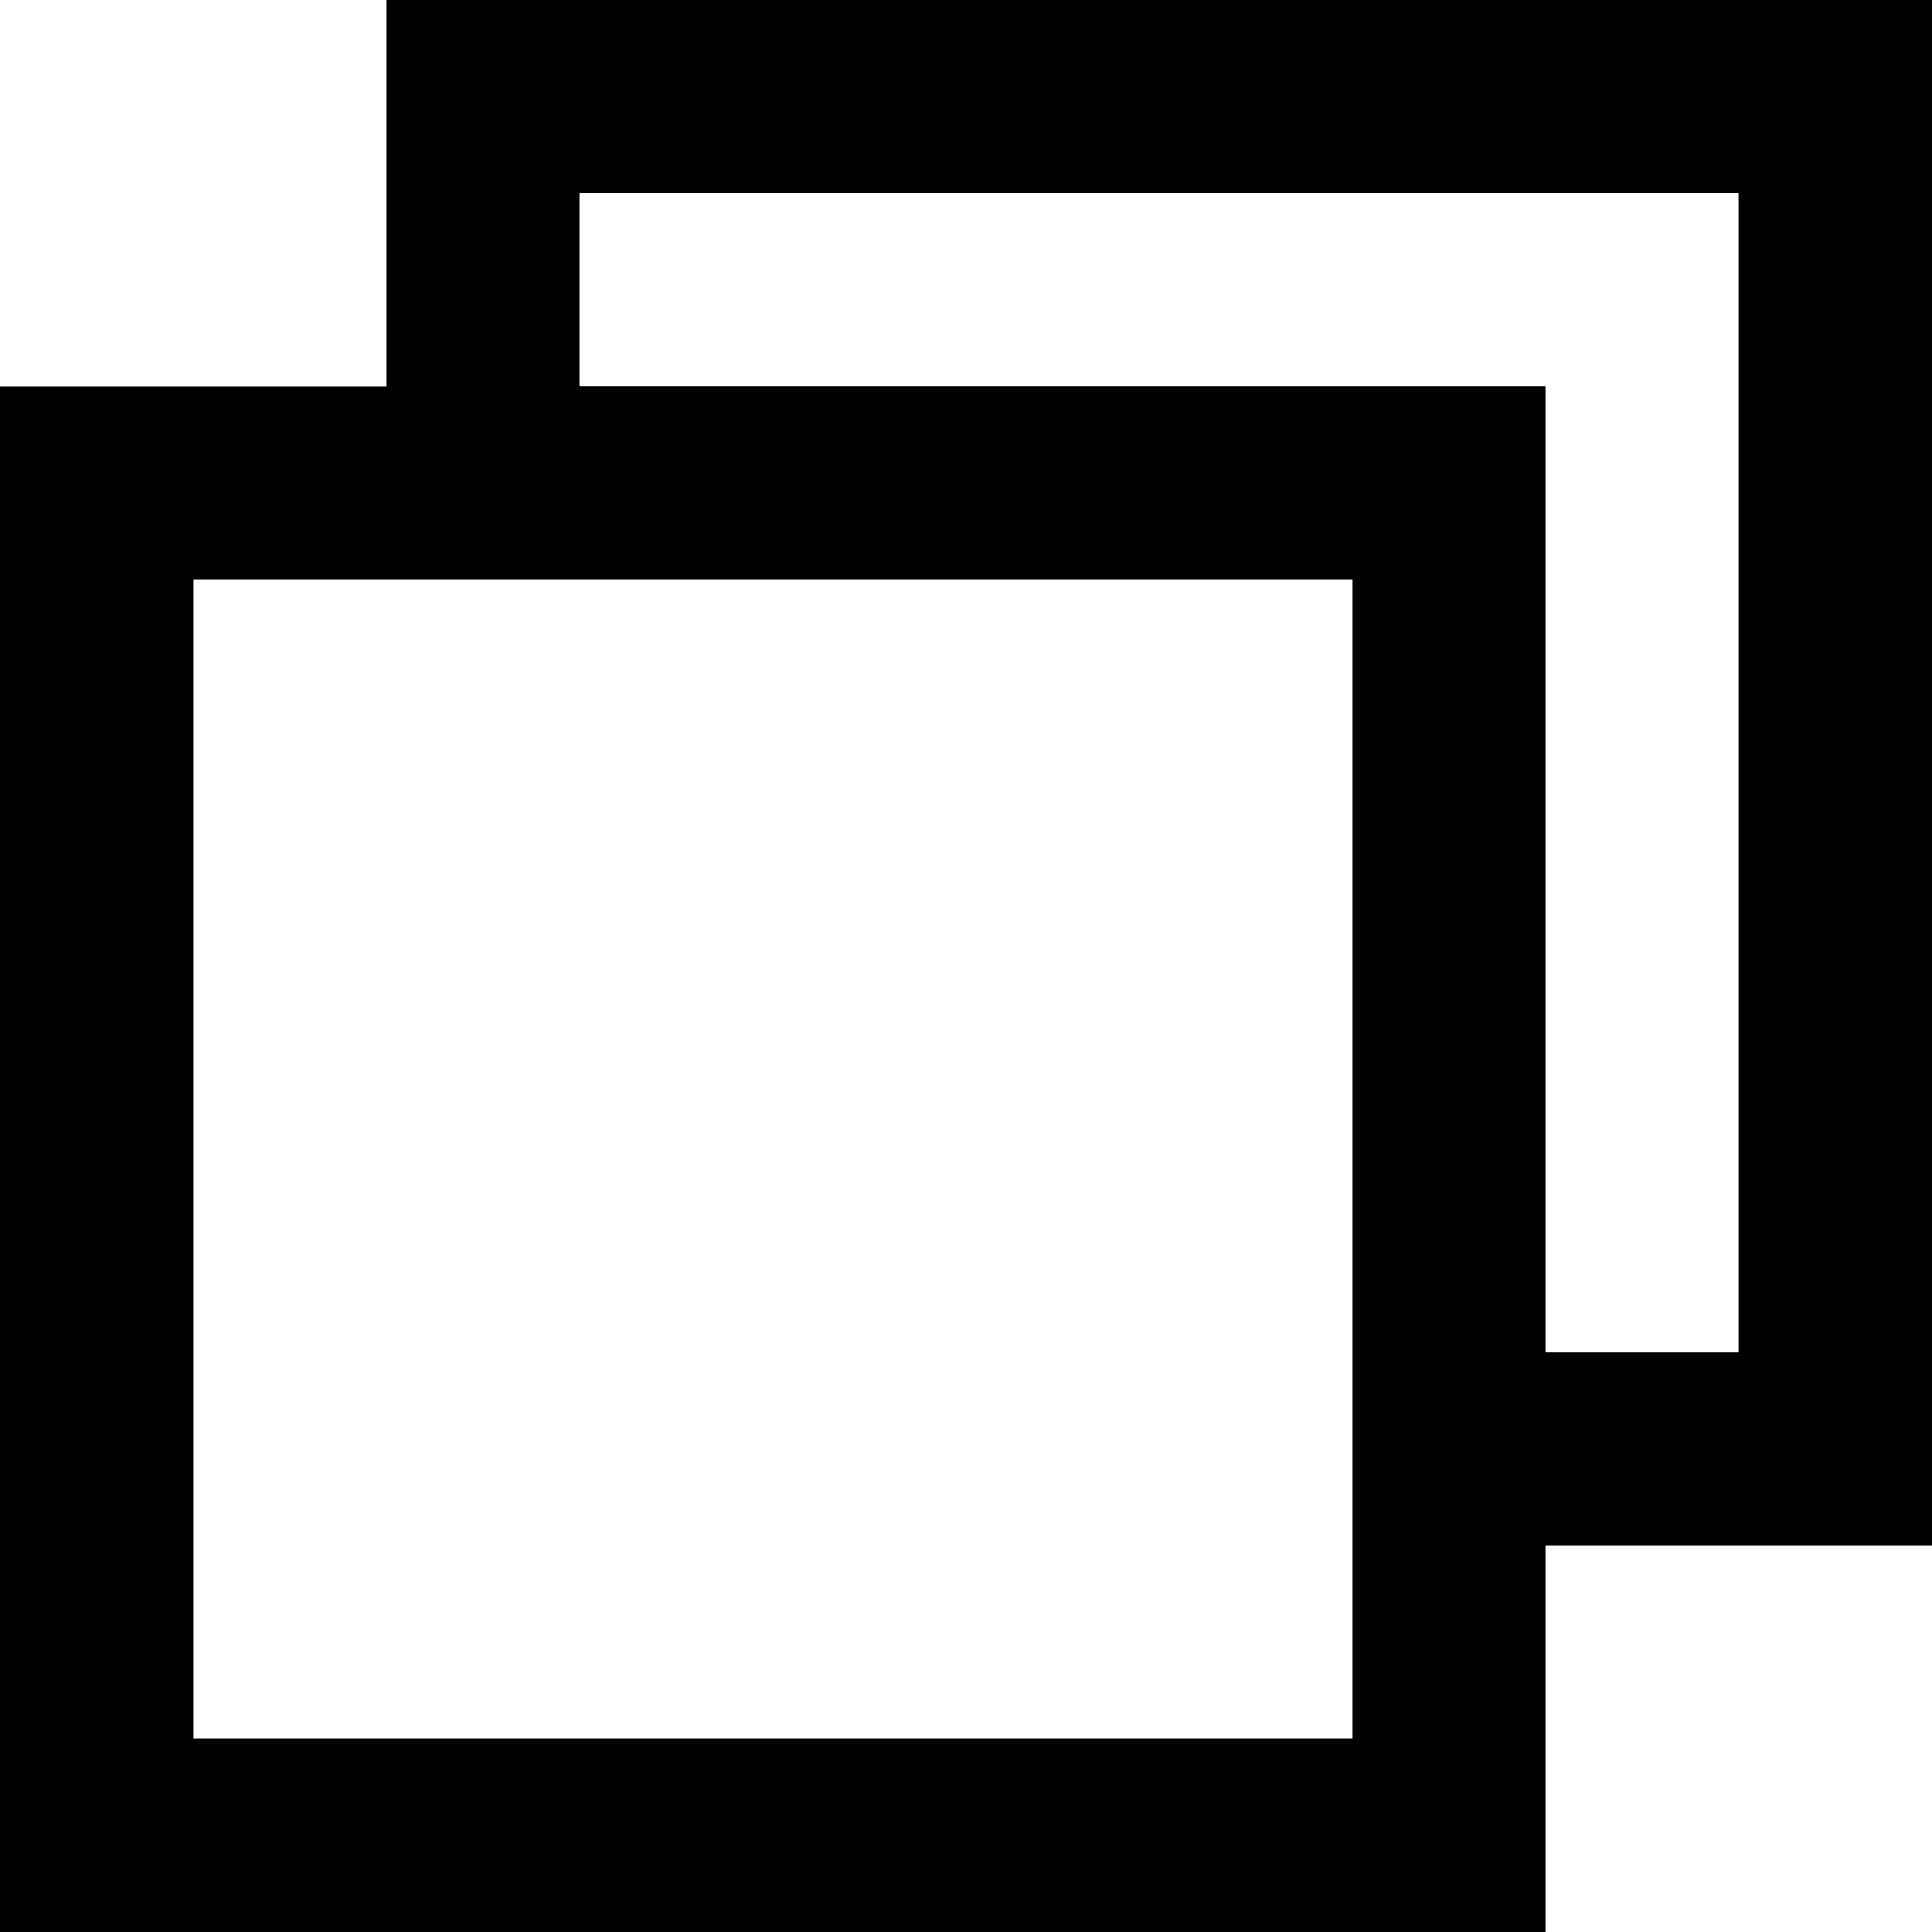
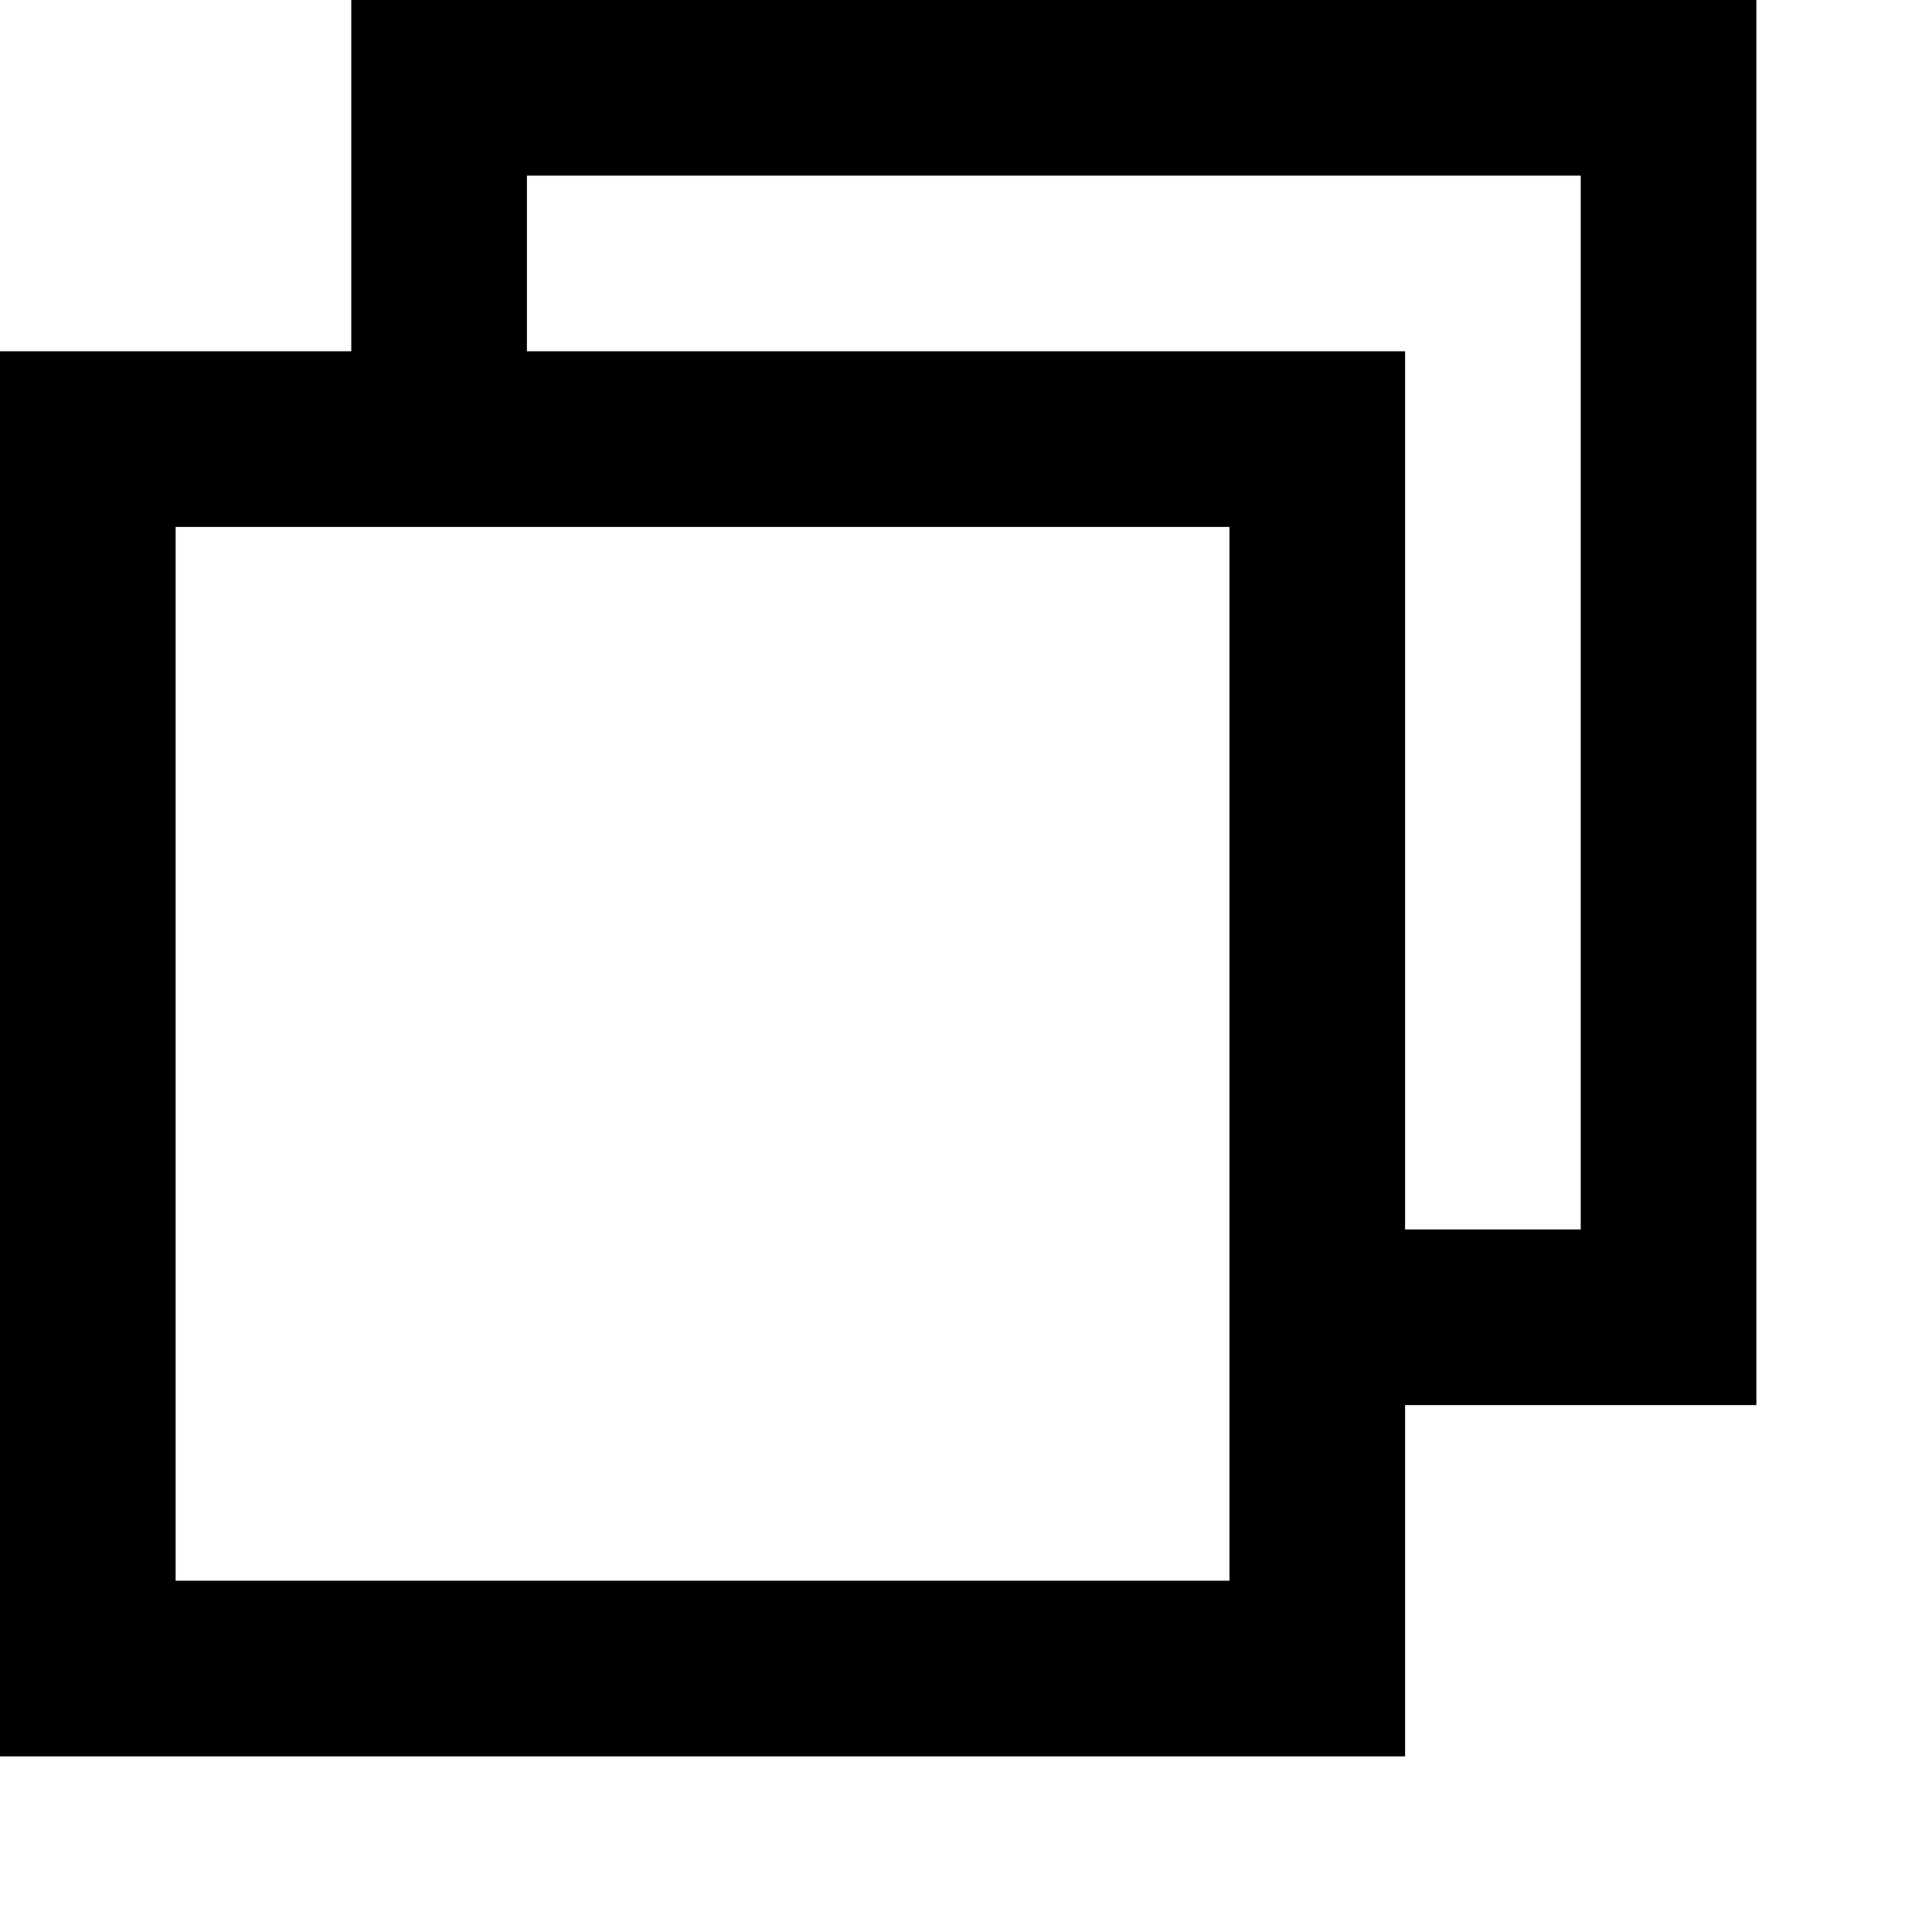
<svg xmlns="http://www.w3.org/2000/svg" width="11" height="11" viewBox="0 0 11 11" fill="none">
-   <path d="M11 8.798H8.798V11H0V2.202h2.202V0H11v8.798zm-3.298-5.5h-6.6v6.6h6.6v-6.6zM9.9 1.1H3.298v1.101h5.5v5.5h1.1v-6.6z" fill="#000" />
+   <path d="m 2,1e-5 0,2 -2,0 0,8 8,0 0,-2 2,0 0,-8 z m 1,1 6,0 0,6 -1,0 0,-5 -5,0 z m -2,2 6,0 0,6 -6,0 z" fill="#000" />
</svg>
